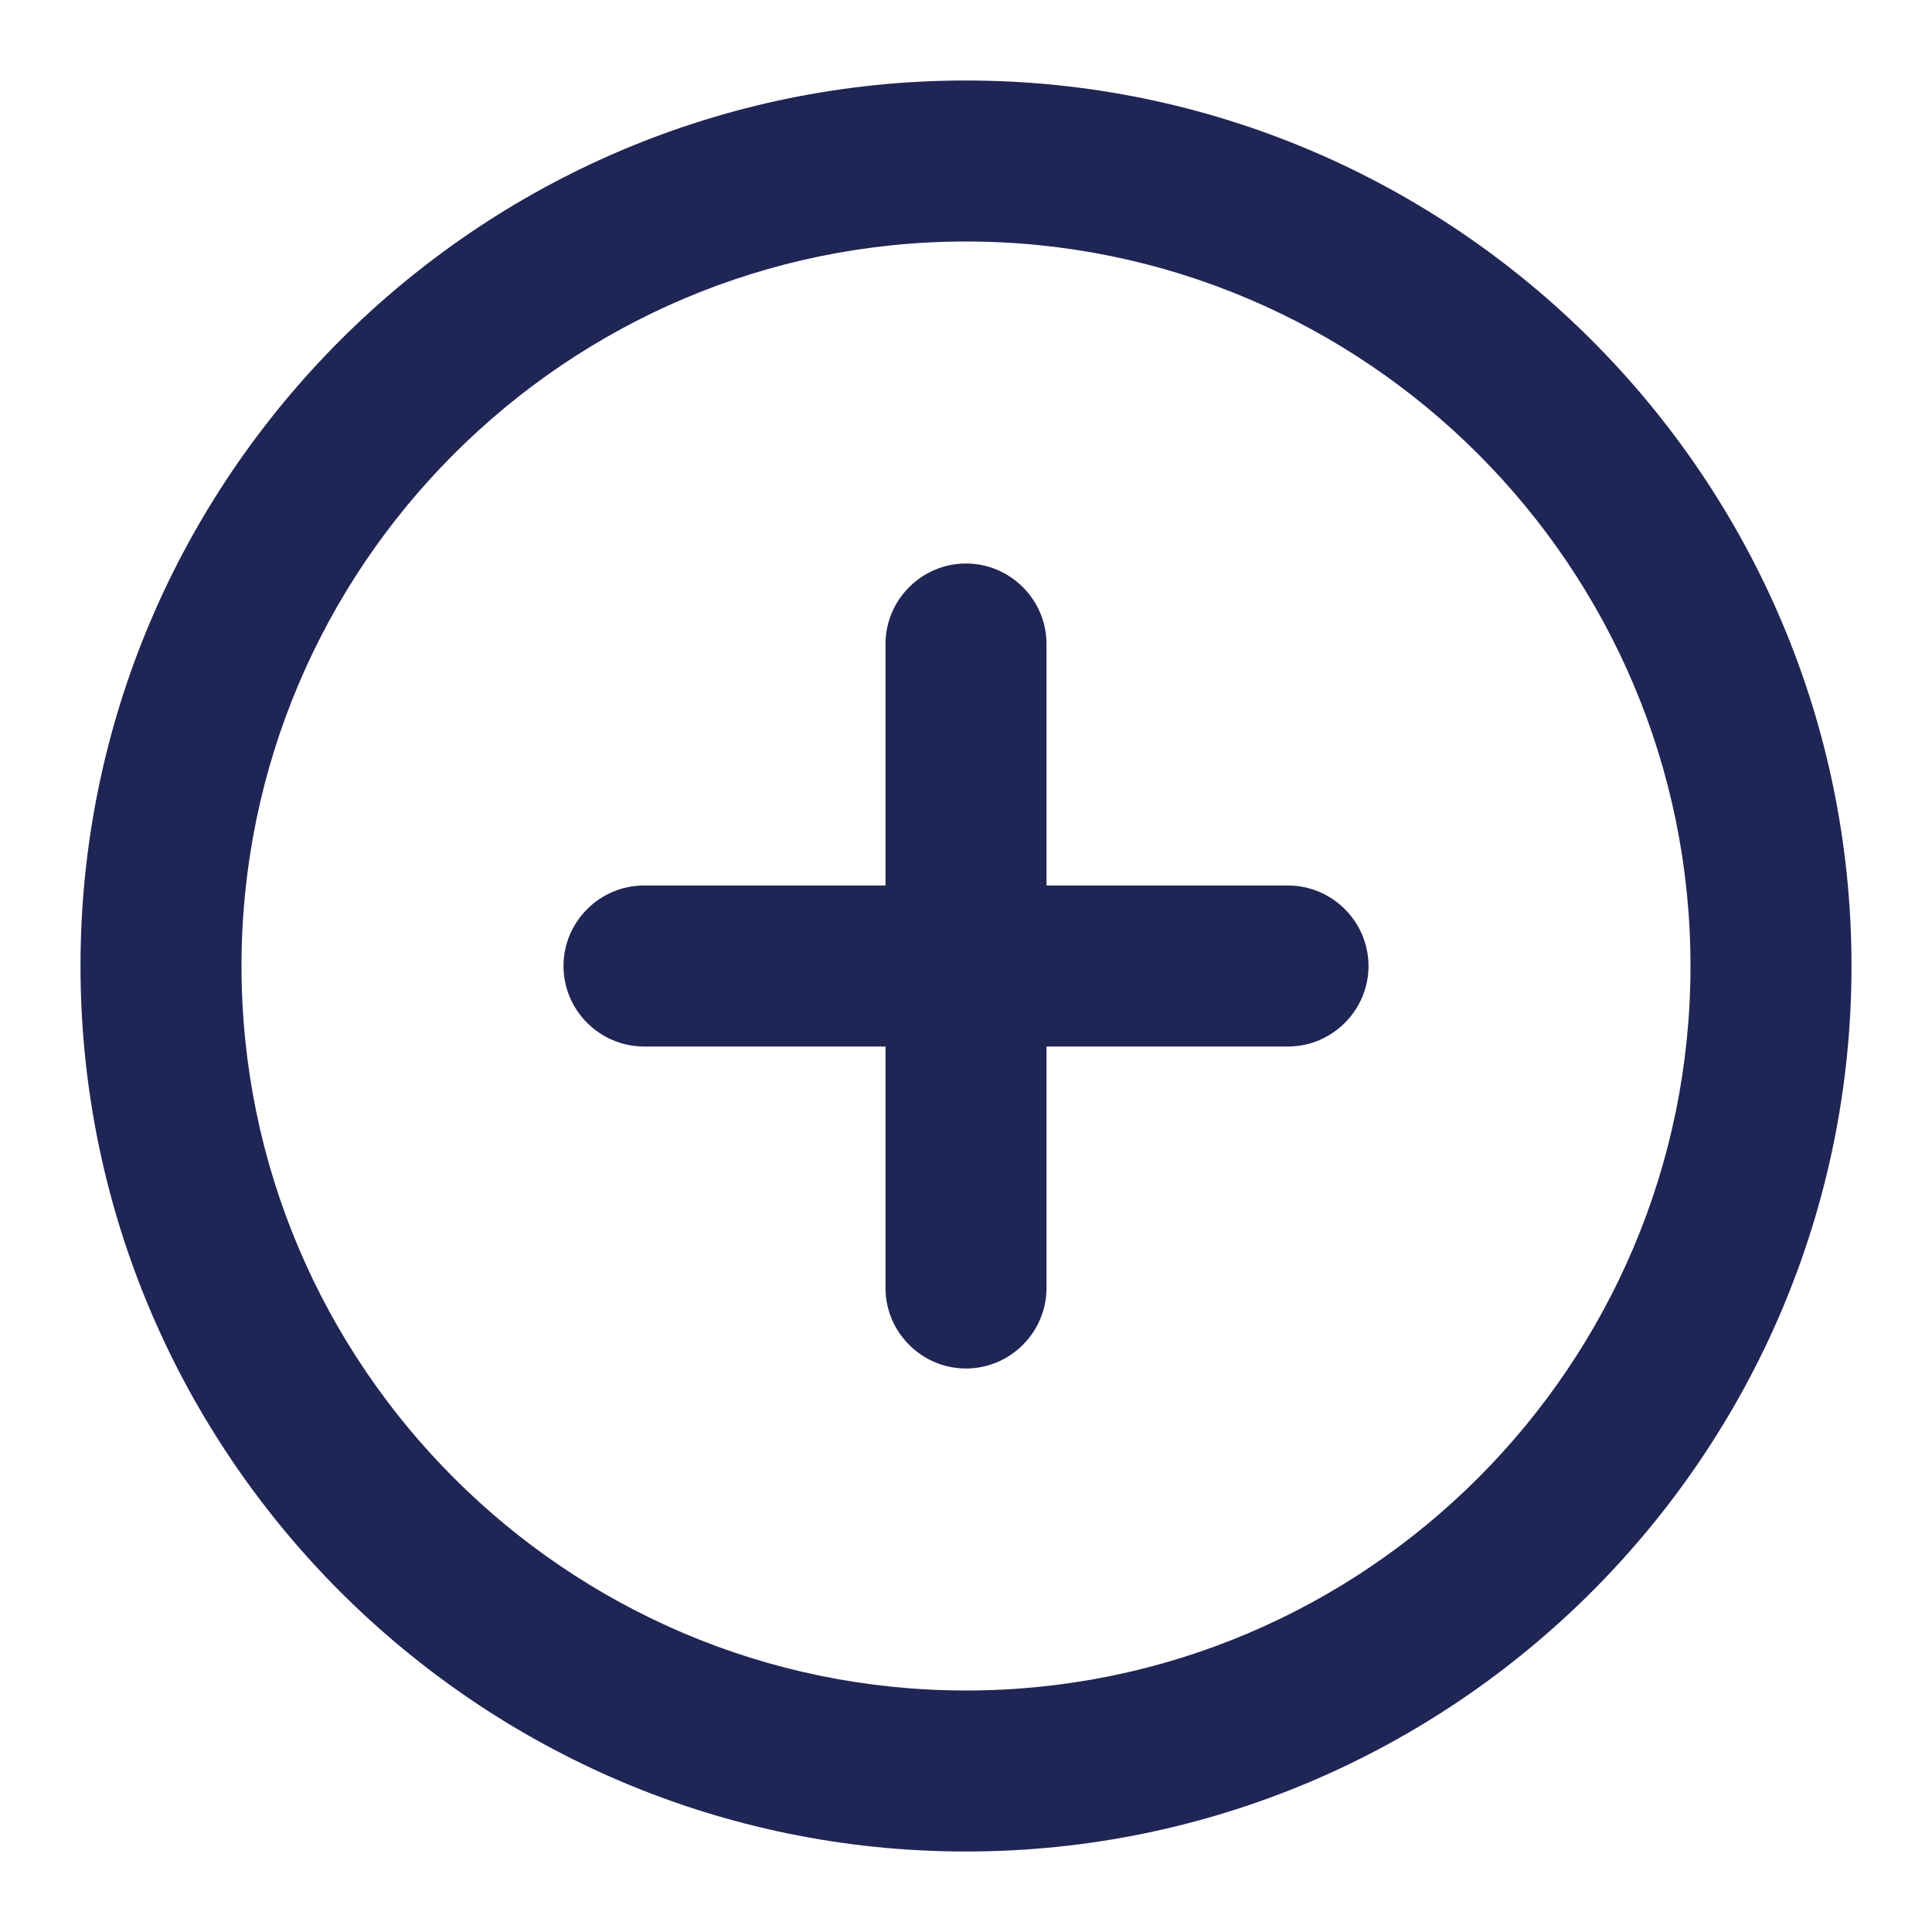
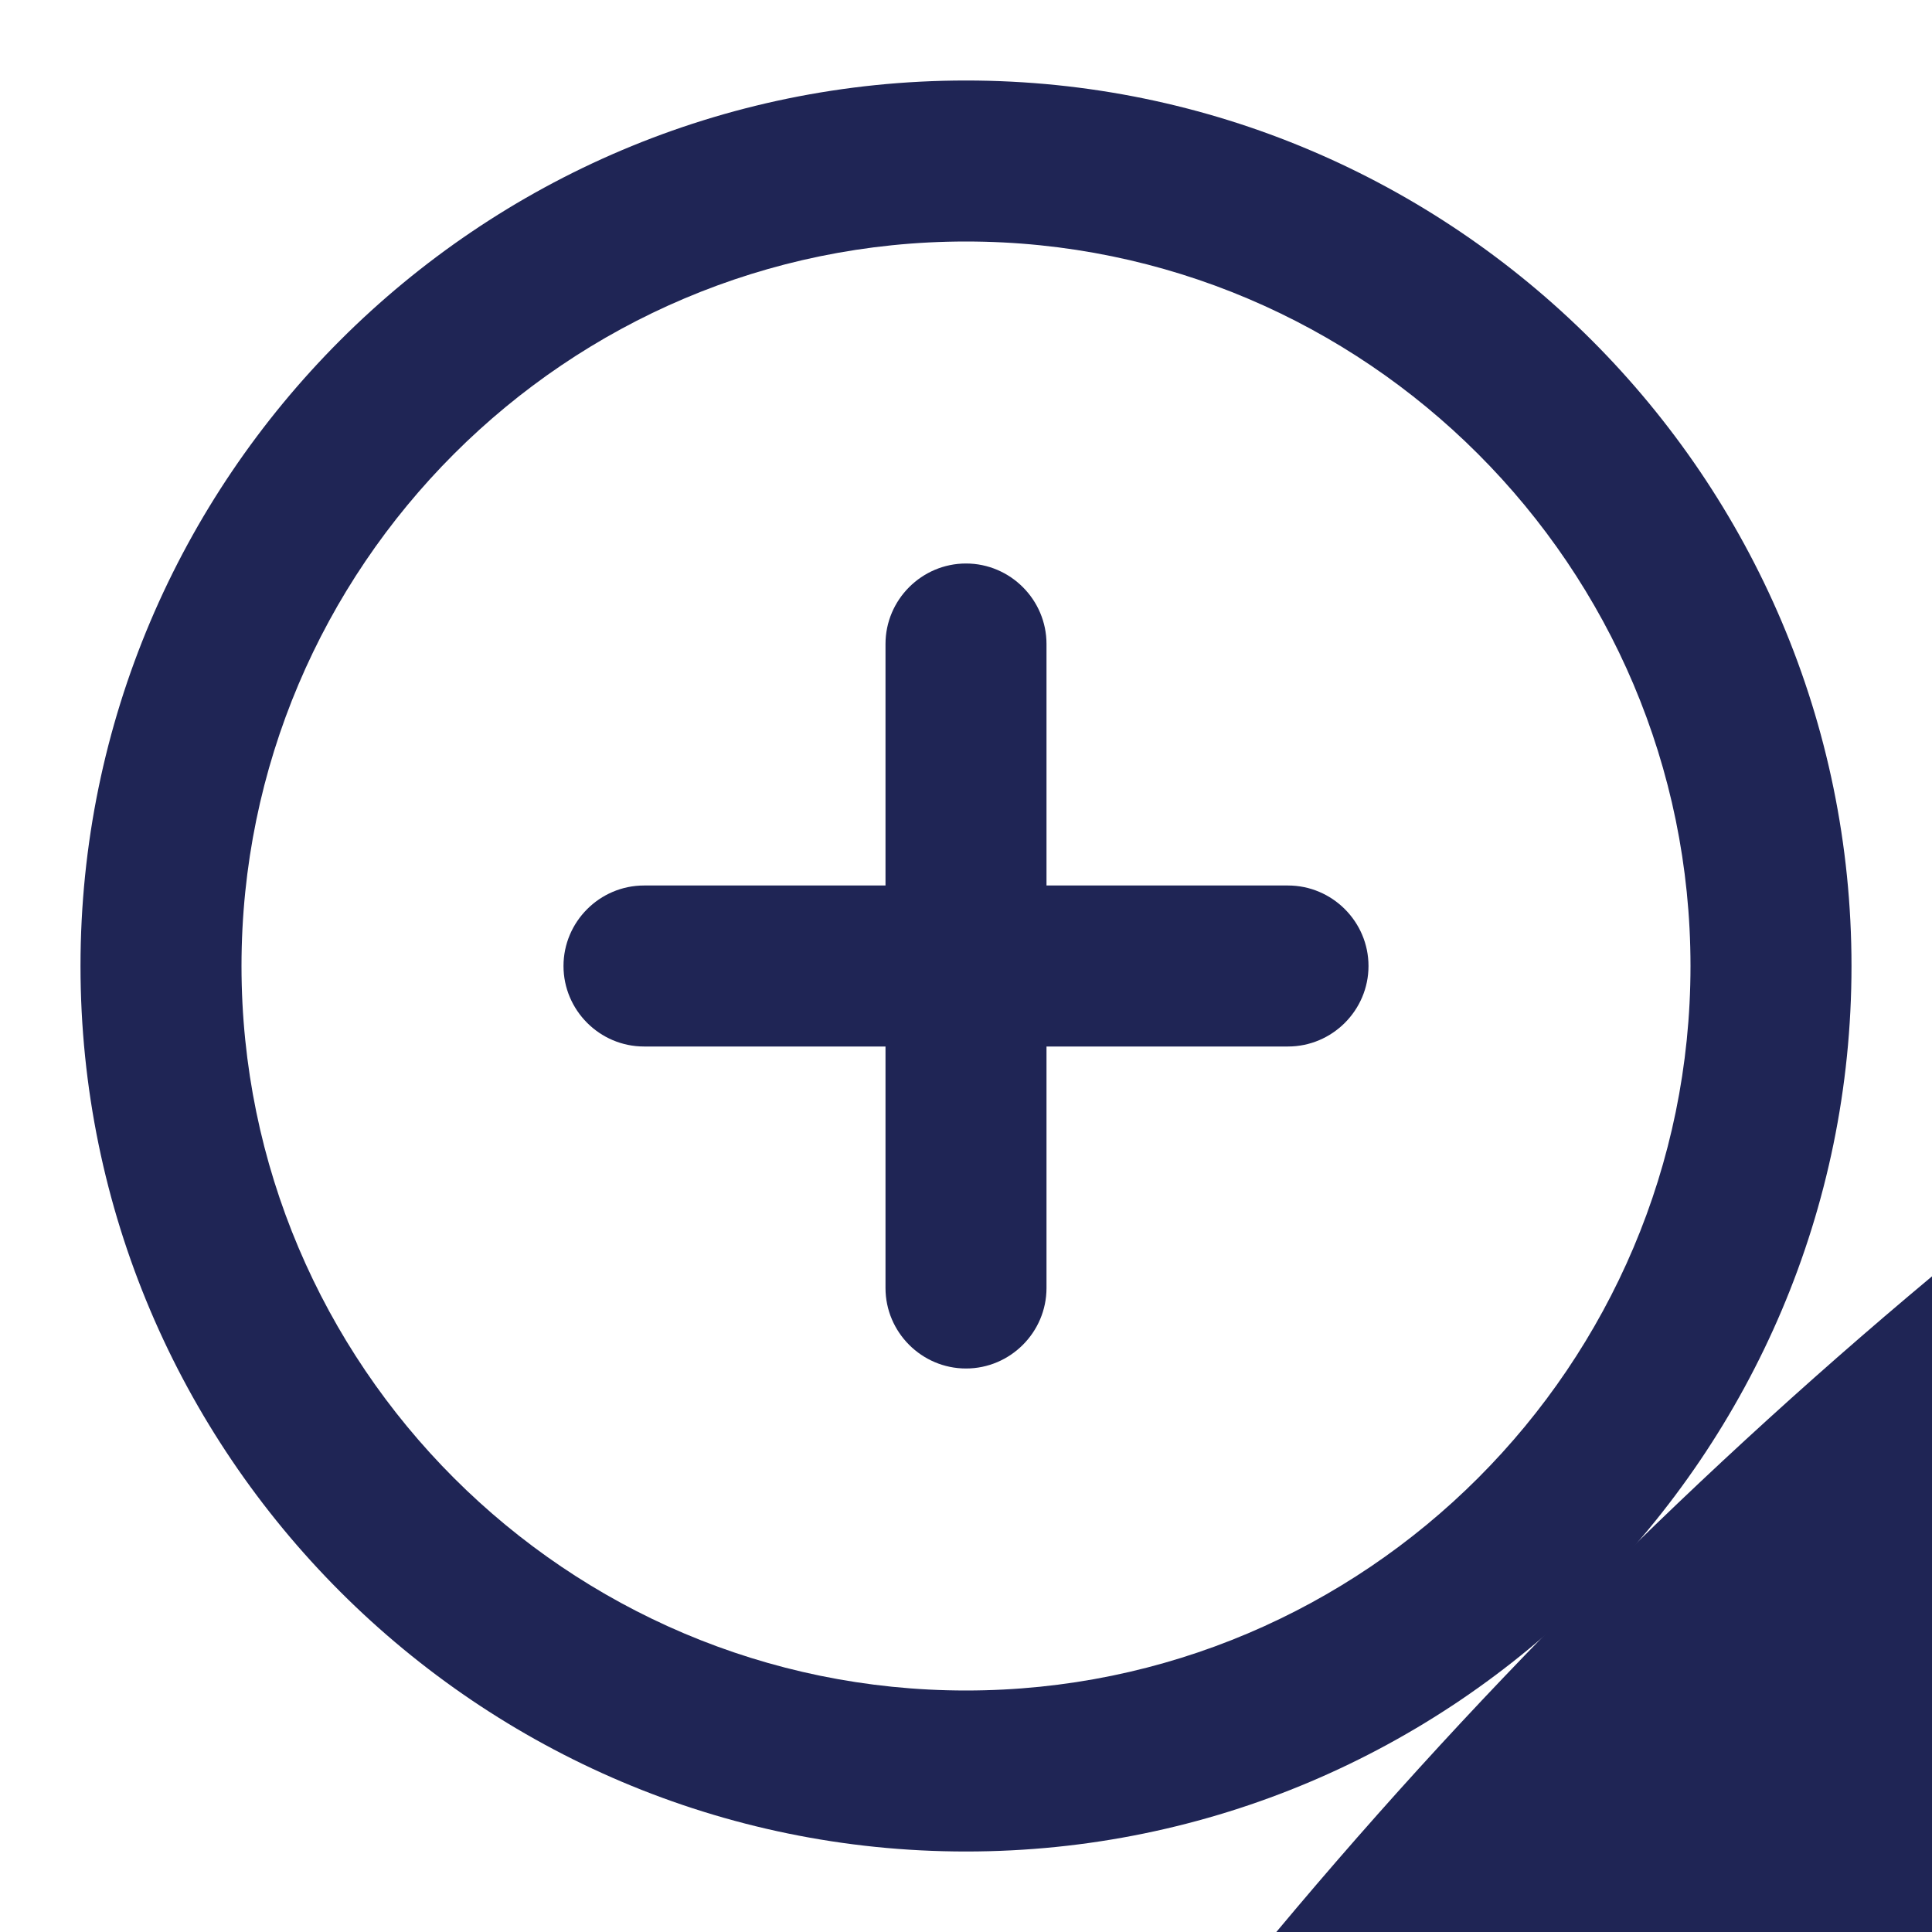
<svg xmlns="http://www.w3.org/2000/svg" width="24px" height="24px" viewBox="0 0 24 24" version="1.1">
  <defs />
  <g id="Symbols" stroke="none" stroke-width="1" fill="none" fill-rule="evenodd">
    <g id="Icon/utility/Indigo/24px/Add-open">
-       <rect id="Rectangle-6" x="0" y="0" width="24" height="24" />
      <g id="Add" transform="translate(1, 1)" fill="#1F2555">
+         <circle class="c-bolt-icon--circle-background" cx="64" cy="64" r="64" />
        <path d="M11,20 C6.038,20 2,15.962 2,11 C2,6.038 6.038,2 11,2 C15.962,2 20,6.038 20,11 C20,15.962 15.962,20 11,20 M11,0 C4.937,0 0,4.938 0,11 C0,17.062 4.938,22 11,22 C17.062,22 22,17.062 22,11 C22,4.938 17.062,0 11,0" id="Fill-1" />
        <path d="M15,10 L12,10 L12,7 C12,6.45 11.55,6 11,6 C10.45,6 10,6.45 10,7 L10,10 L7,10 C6.45,10 6,10.45 6,11 C6,11.55 6.45,12 7,12 L10,12 L10,15 C10,15.55 10.45,16 11,16 C11.55,16 12,15.55 12,15 L12,12 L15,12 C15.55,12 16,11.55 16,11 C16,10.45 15.55,10 15,10" id="Fill-3" />
      </g>
    </g>
  </g>
</svg>
